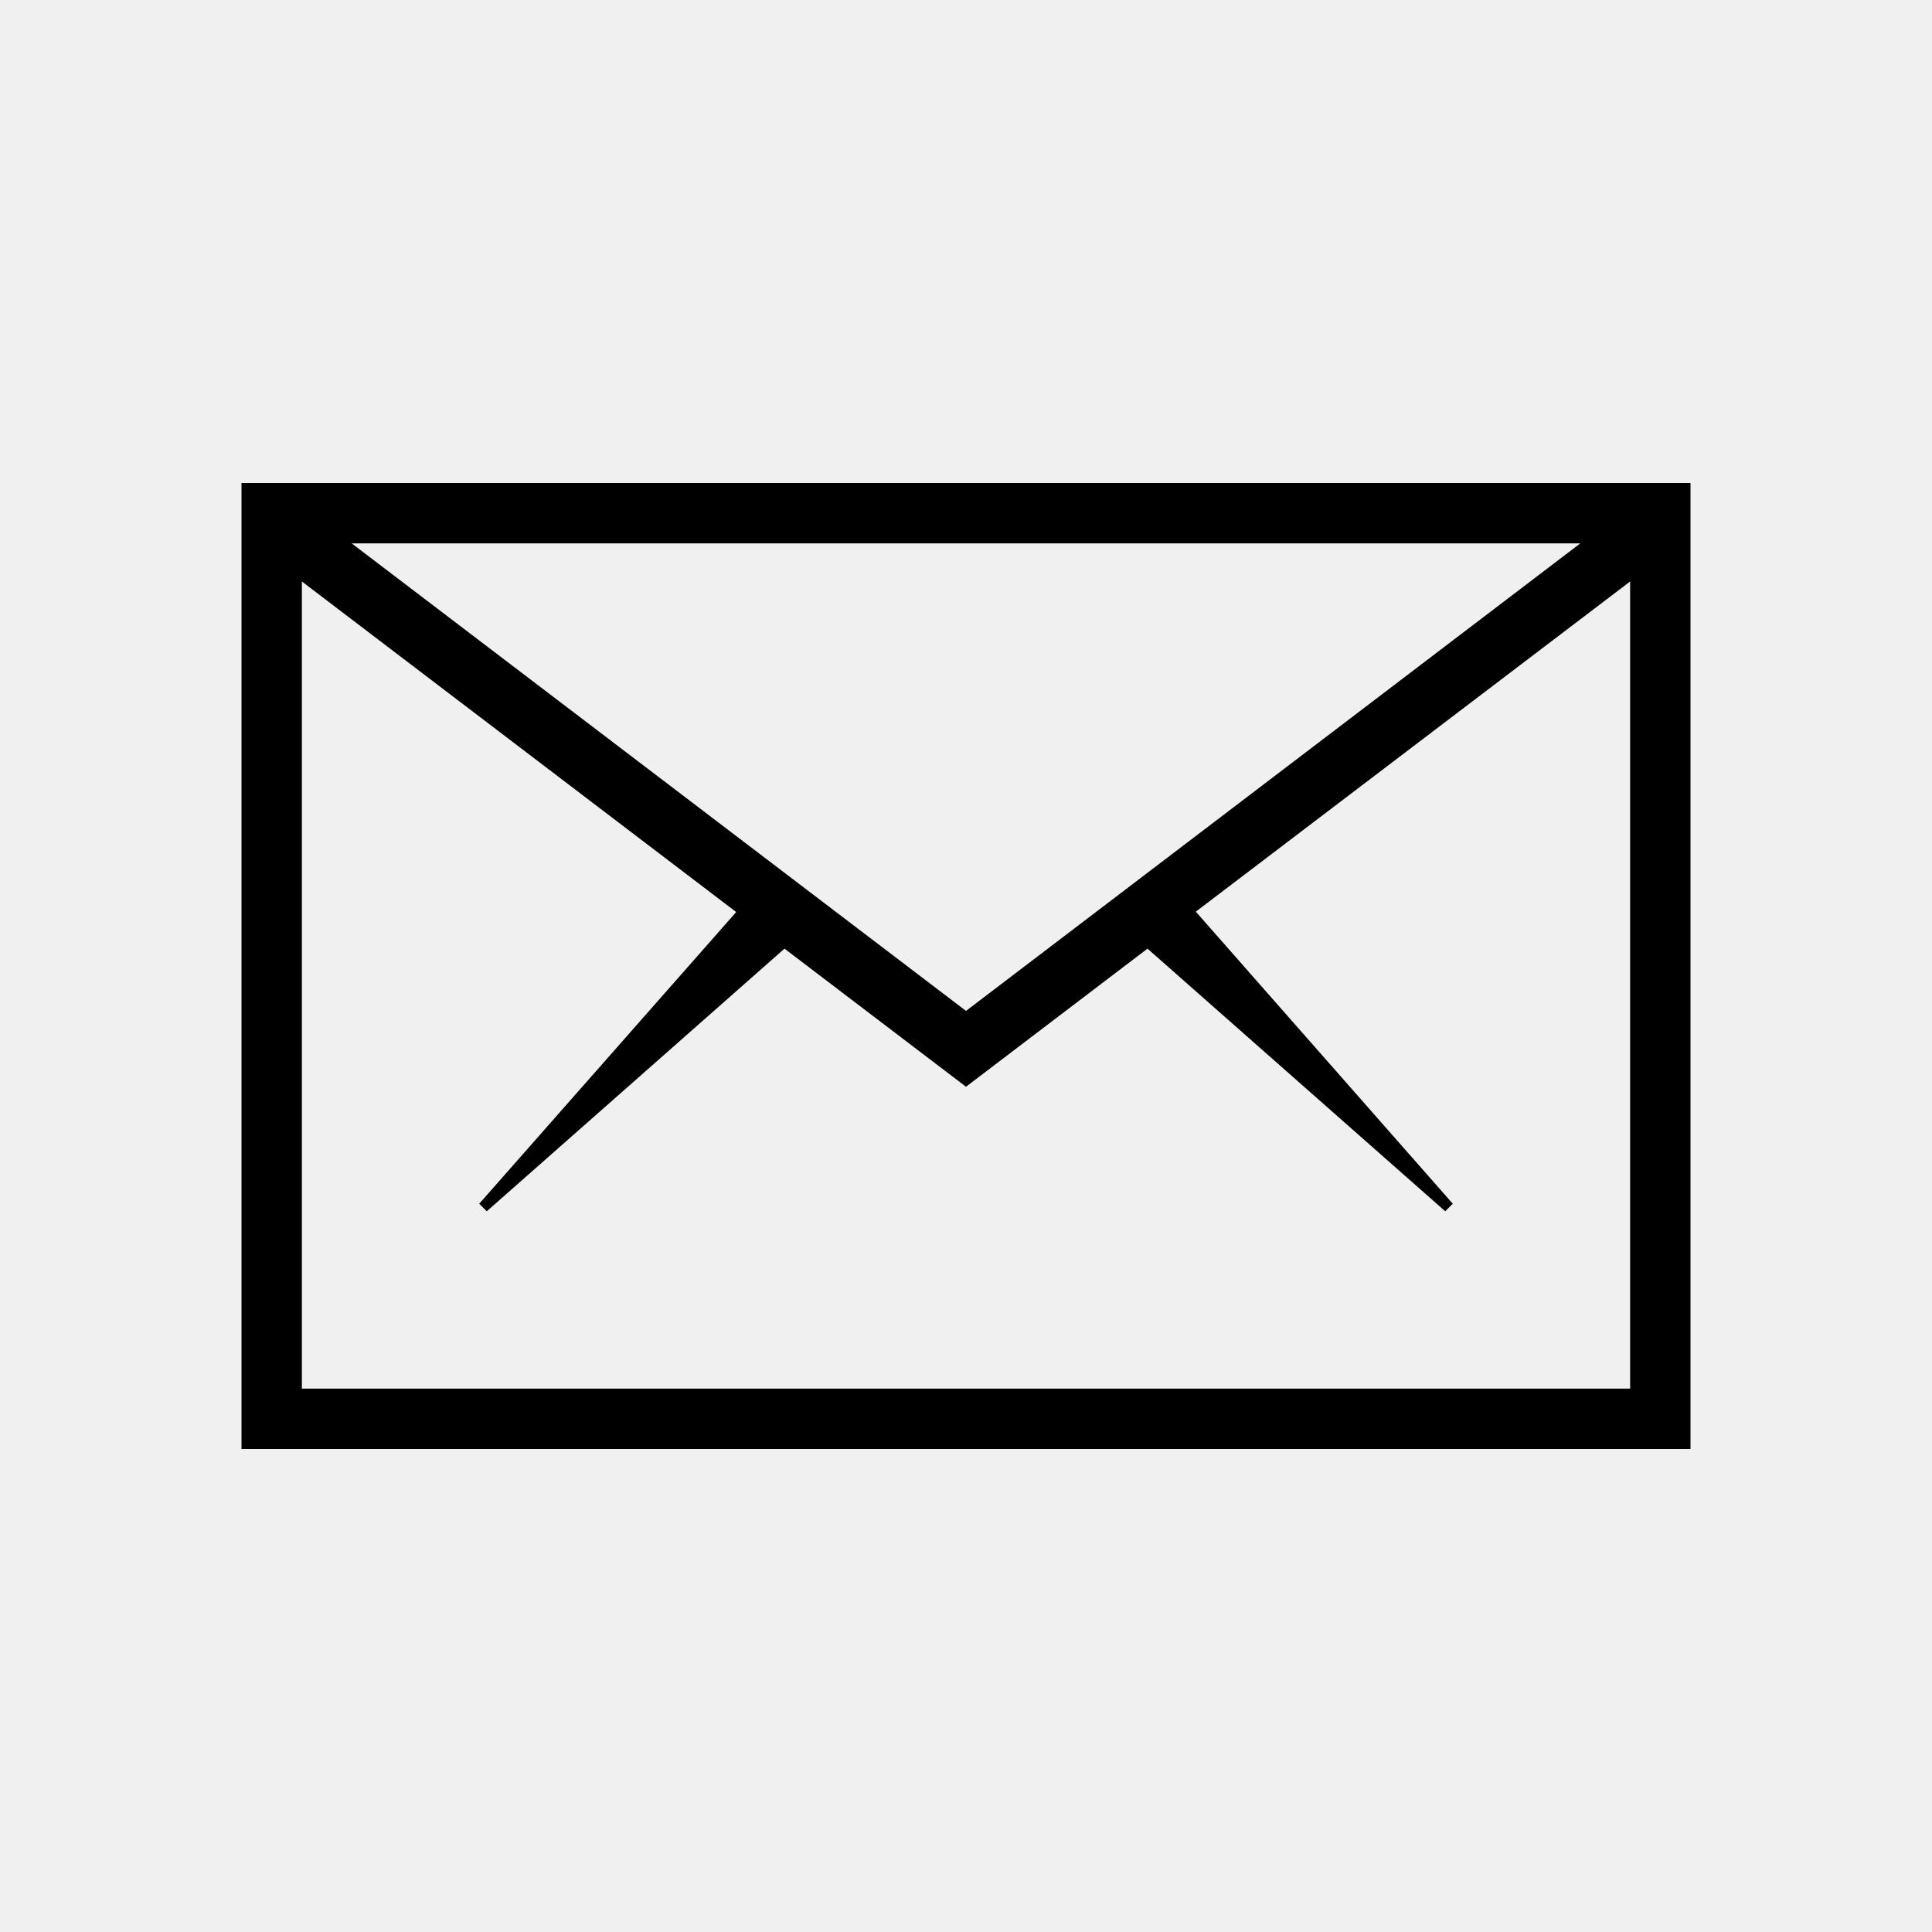
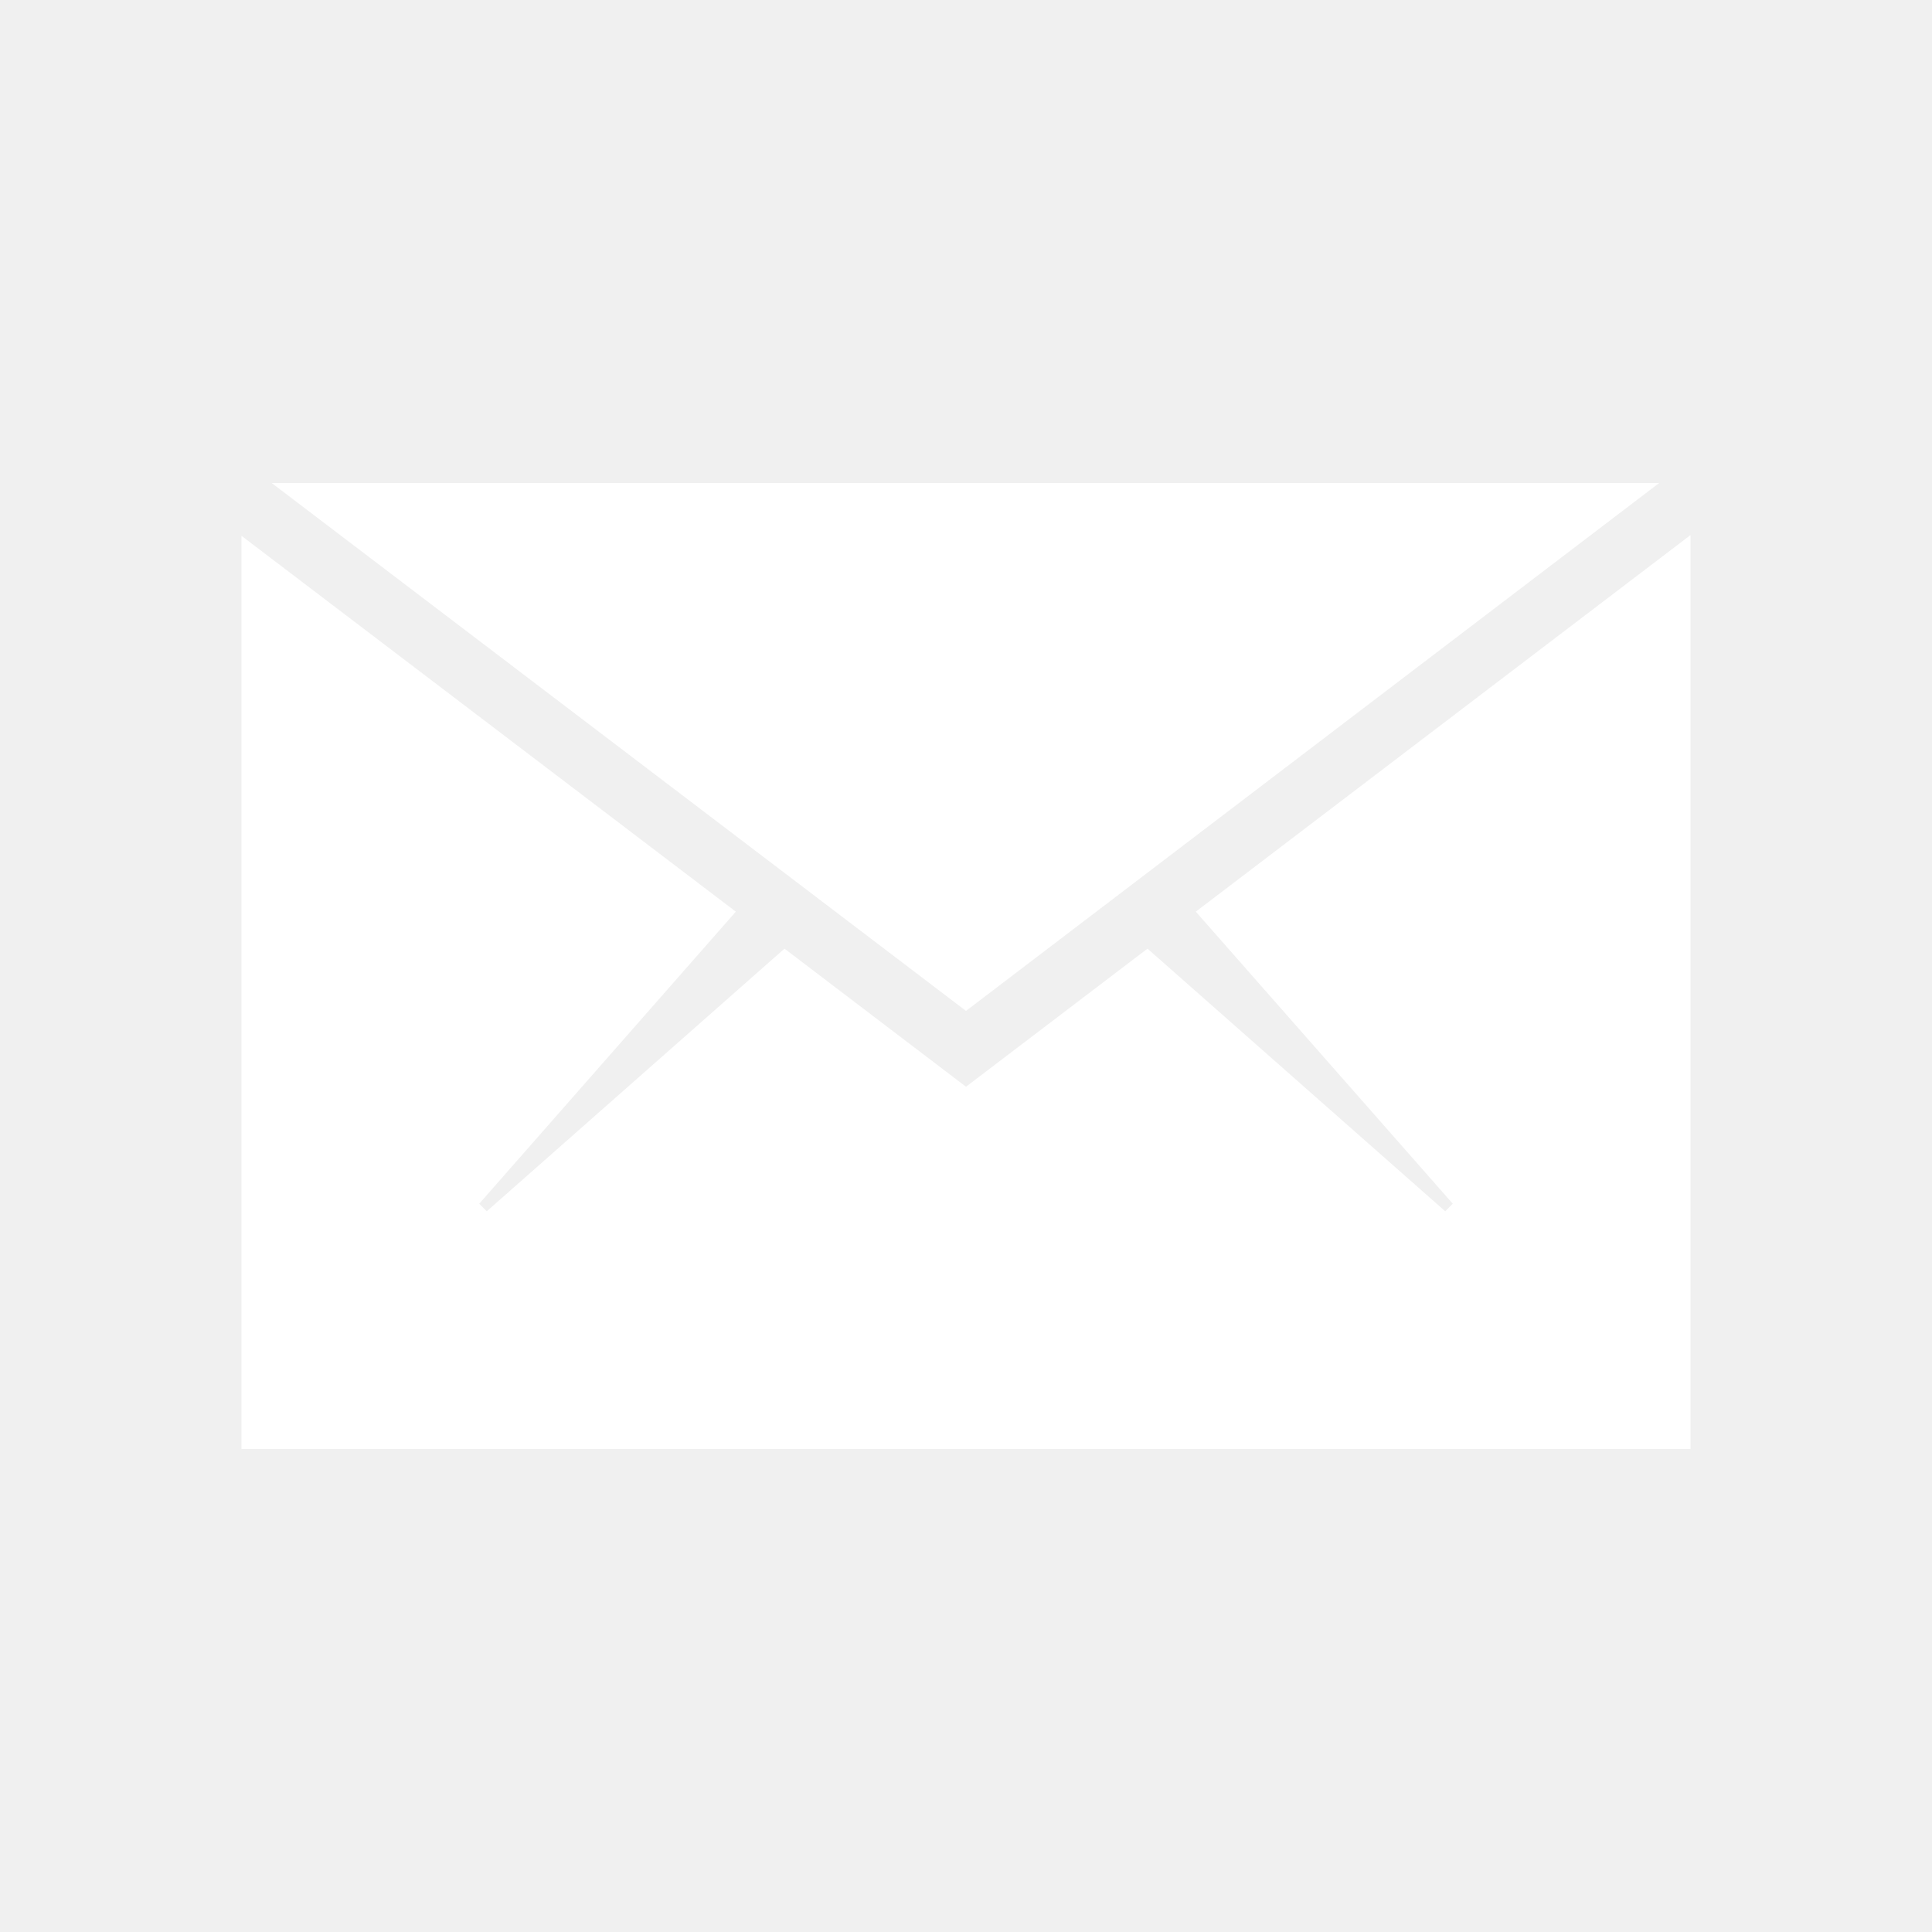
- <svg xmlns="http://www.w3.org/2000/svg" height="512px" id="Layer_1" style="enable-background:new 0 0 512 512;" version="1.1" viewBox="0 0 512 512" width="512px" xml:space="preserve">
-   <path d="M64,128v256h384V128H64z M256,267.9L93.2,144h325.6L256,267.9z M80,368V154.1l115.1,87.6L127,319l2,2l78.9-69.6L256,288  l48.1-36.6L383,321l2-2l-68.1-77.4L432,154.1V368H80z" />
+ <svg xmlns="http://www.w3.org/2000/svg" viewBox="0 0 512 512" xml:space="preserve" enable-background="new 0 0 512 512">
+   <path d="M448 384V141.8l-131.1 99.8L385 319l-2 2-78.9-69.6L256 288l-48.1-36.6L129 321l-2-2 68-77.4L64 142v242z" fill="#ffffff" class="fill-000000" />
+   <path d="M439.7 128H72l184 139.9z" fill="#ffffff" class="fill-000000" />
</svg>
